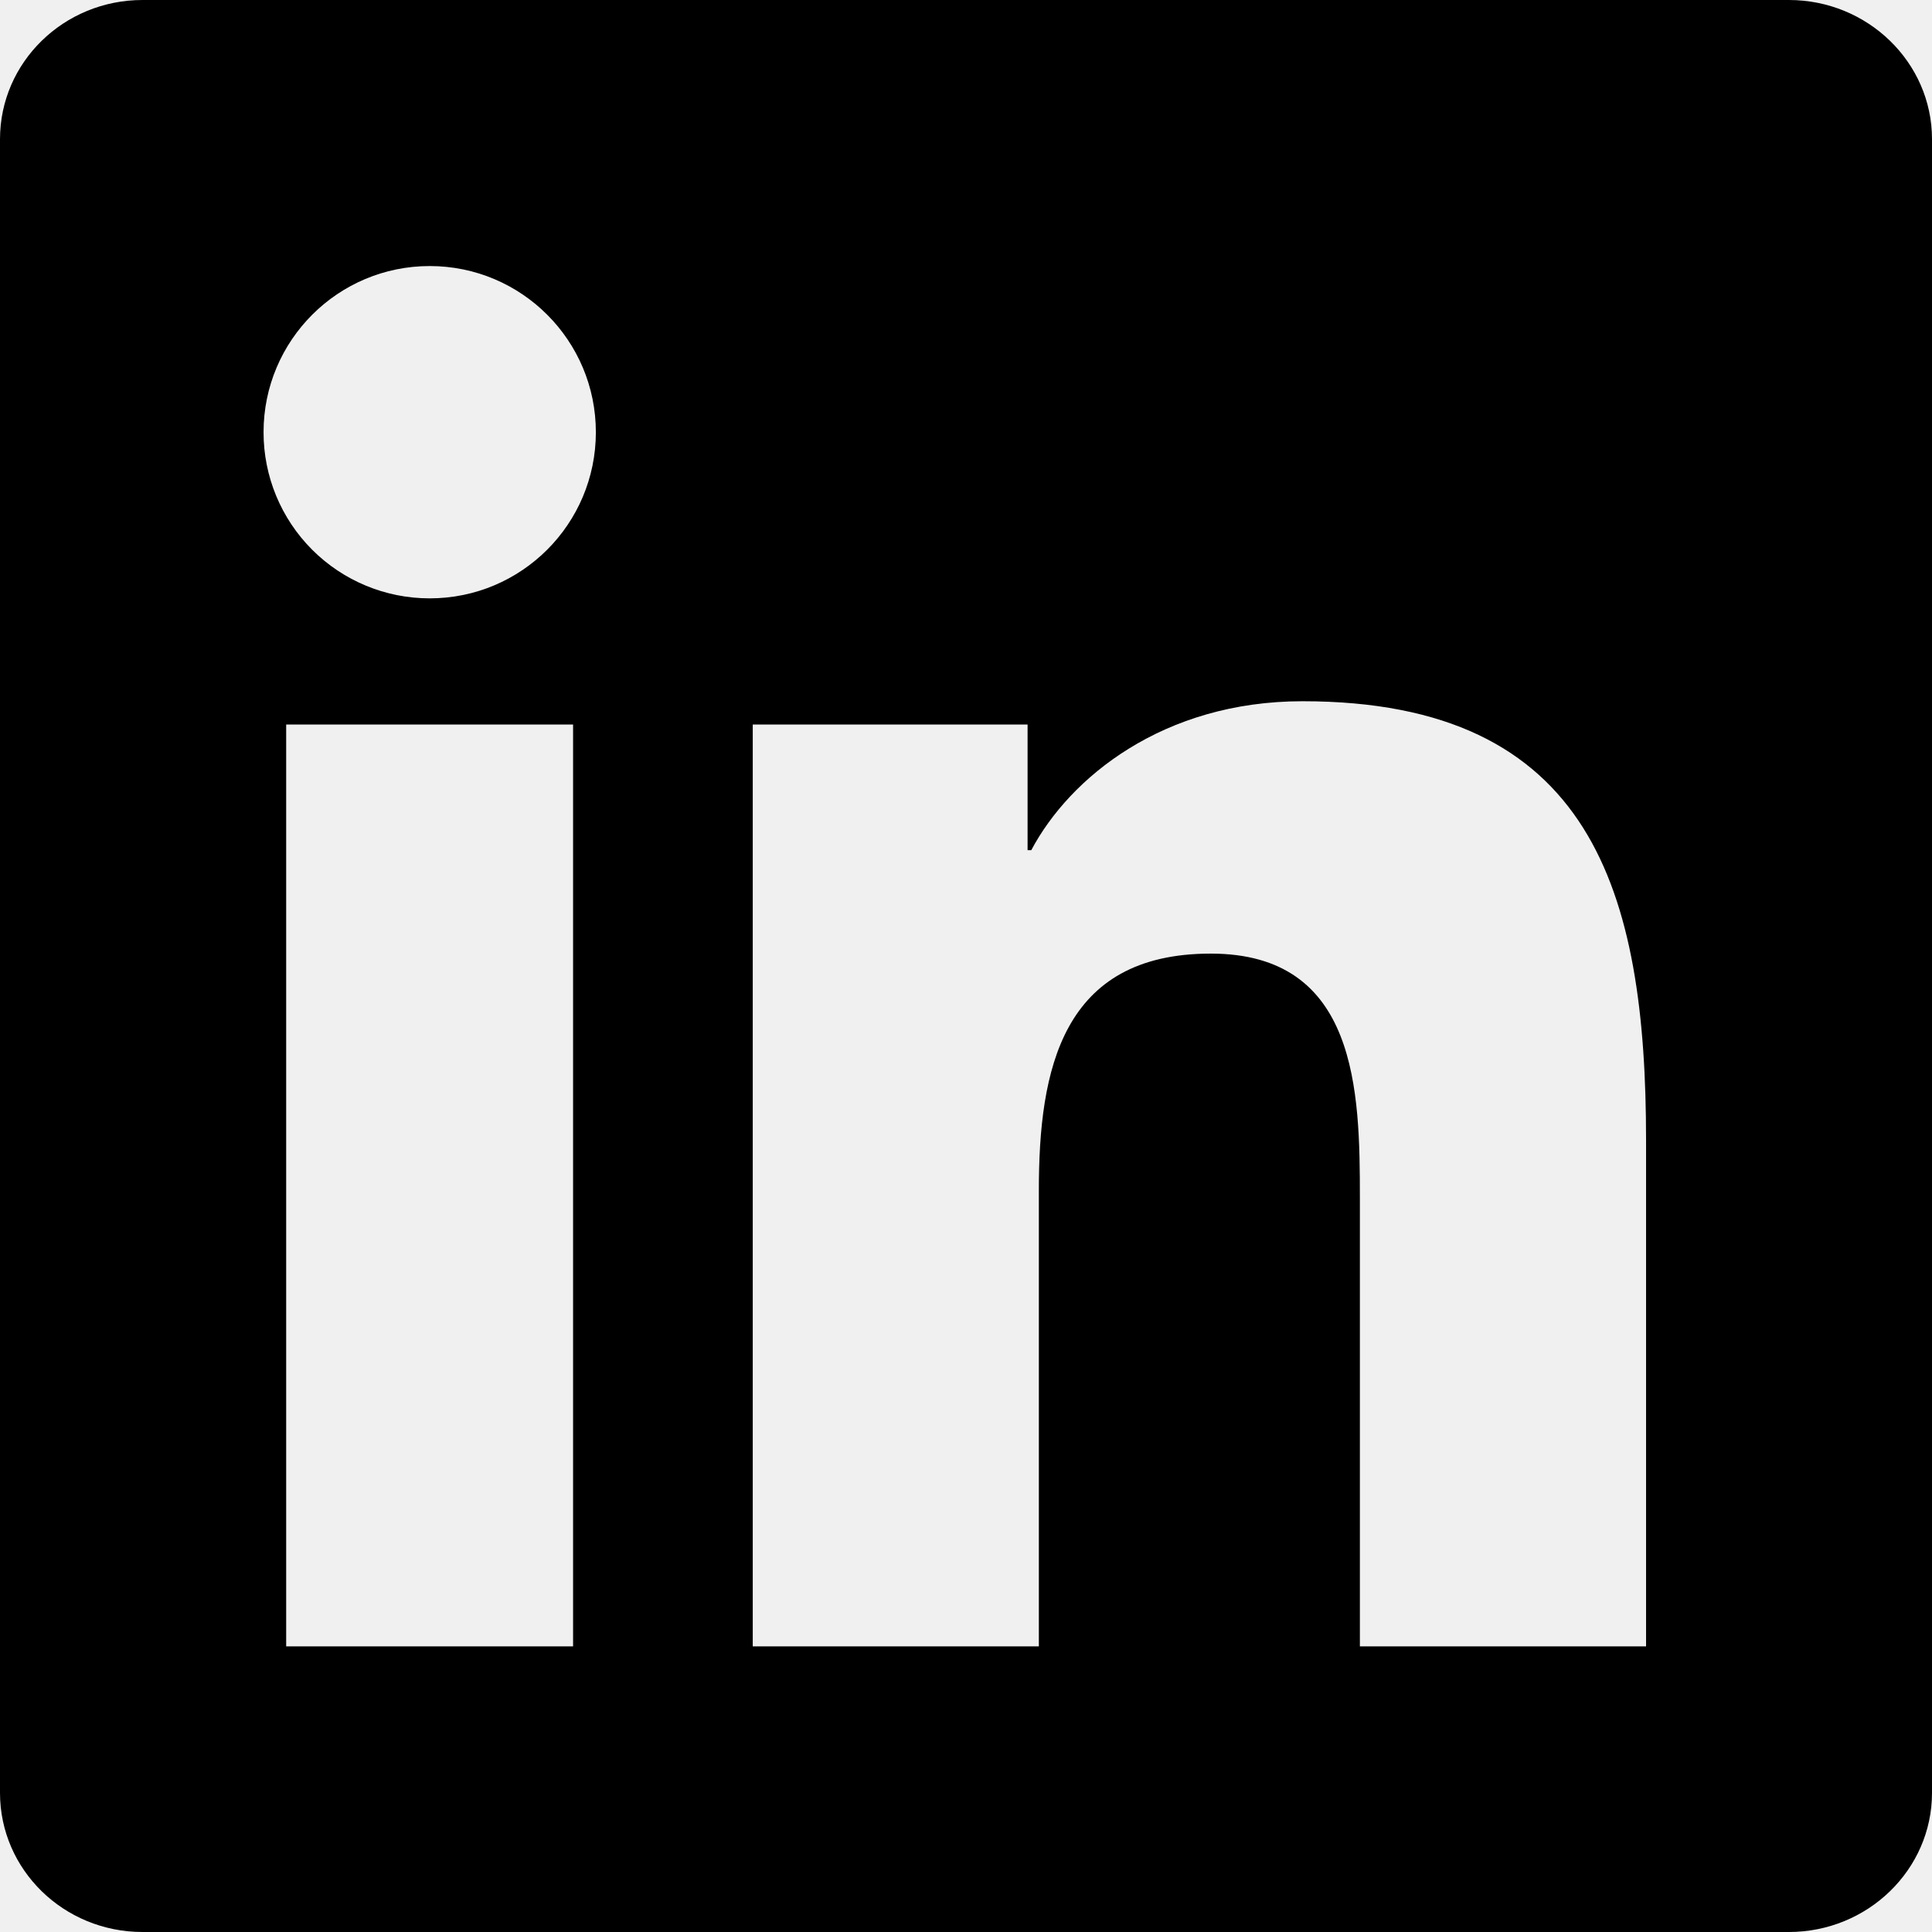
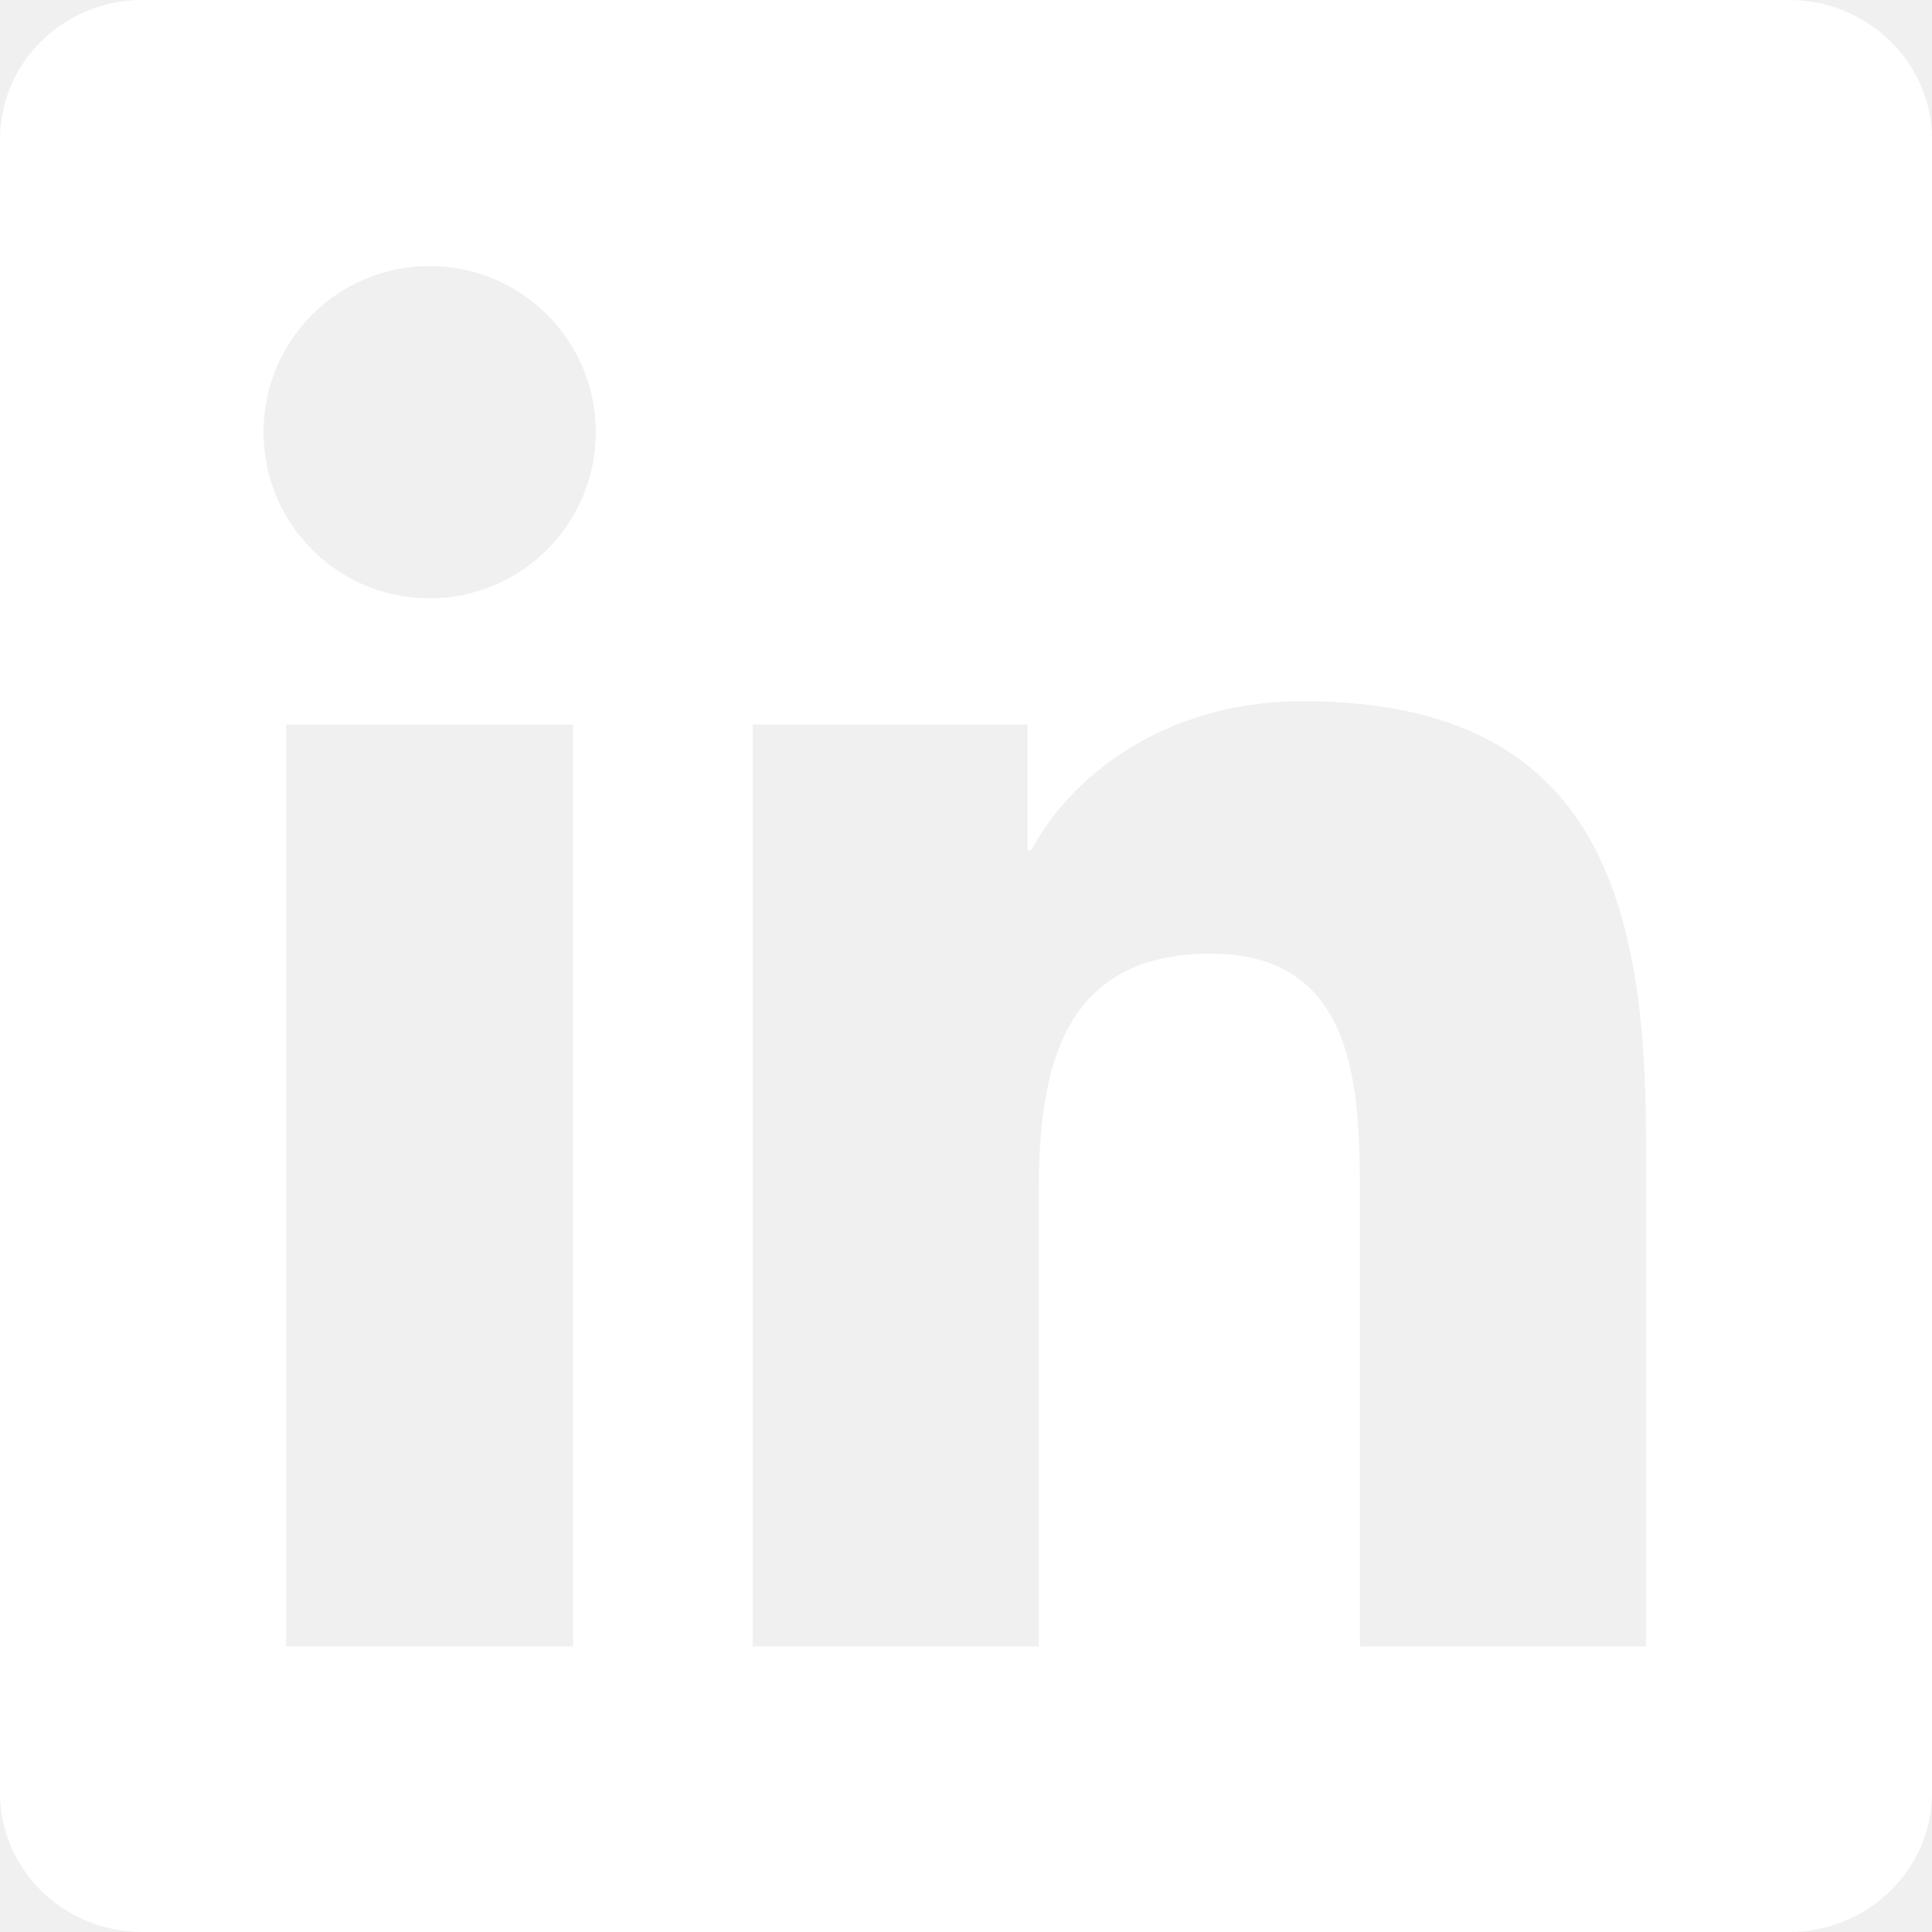
- <svg xmlns="http://www.w3.org/2000/svg" width="24px" height="24px" viewBox="0 0 24 24" role="img">
-   <path d="M20.447 20.452h-3.554v-5.569c0-1.328-.027-3.037-1.852-3.037-1.853 0-2.136 1.445-2.136 2.939v5.667H9.351V9h3.414v1.561h.046c.477-.9 1.637-1.85 3.37-1.85 3.601 0 4.267 2.37 4.267 5.455v6.286zM5.337 7.433a2.062 2.062 0 0 1-2.063-2.065 2.064 2.064 0 1 1 2.063 2.065zm1.782 13.019H3.555V9h3.564v11.452zM22.225 0H1.771C.792 0 0 .774 0 1.729v20.542C0 23.227.792 24 1.771 24h20.451C23.2 24 24 23.227 24 22.271V1.729C24 .774 23.2 0 22.222 0h.003z" />
+ <svg xmlns="http://www.w3.org/2000/svg" width="20px" height="20px" viewBox="0 0 20 20">
+   <path fill="#fff" d="M17.039,17.043 L14.078,17.043 L14.078,12.402 C14.078,11.296 14.055,9.872 12.534,9.872 C10.99,9.872 10.754,11.076 10.754,12.321 L10.754,17.043 L7.793,17.043 L7.793,7.5 L10.637,7.5 L10.637,8.801 L10.676,8.801 C11.073,8.051 12.04,7.259 13.484,7.259 C16.485,7.259 17.04,9.234 17.04,11.805 L17.04,17.043 L17.039,17.043 Z M4.447,6.194 C3.494,6.194 2.728,5.423 2.728,4.473 C2.728,3.525 3.495,2.754 4.447,2.754 C5.397,2.754 6.168,3.525 6.168,4.473 C6.168,5.423 5.397,6.194 4.447,6.194 Z M5.933,17.043 L2.962,17.043 L2.962,7.5 L5.933,7.5 L5.933,17.043 Z M18.521,0 L1.476,0 C0.66,0 0,0.645 0,1.441 L0,18.559 C0,19.356 0.66,20 1.476,20 L18.518,20 C19.333,20 20,19.356 20,18.559 L20,1.441 C20,0.645 19.333,0 18.518,0 L18.521,0 Z" />
</svg>
